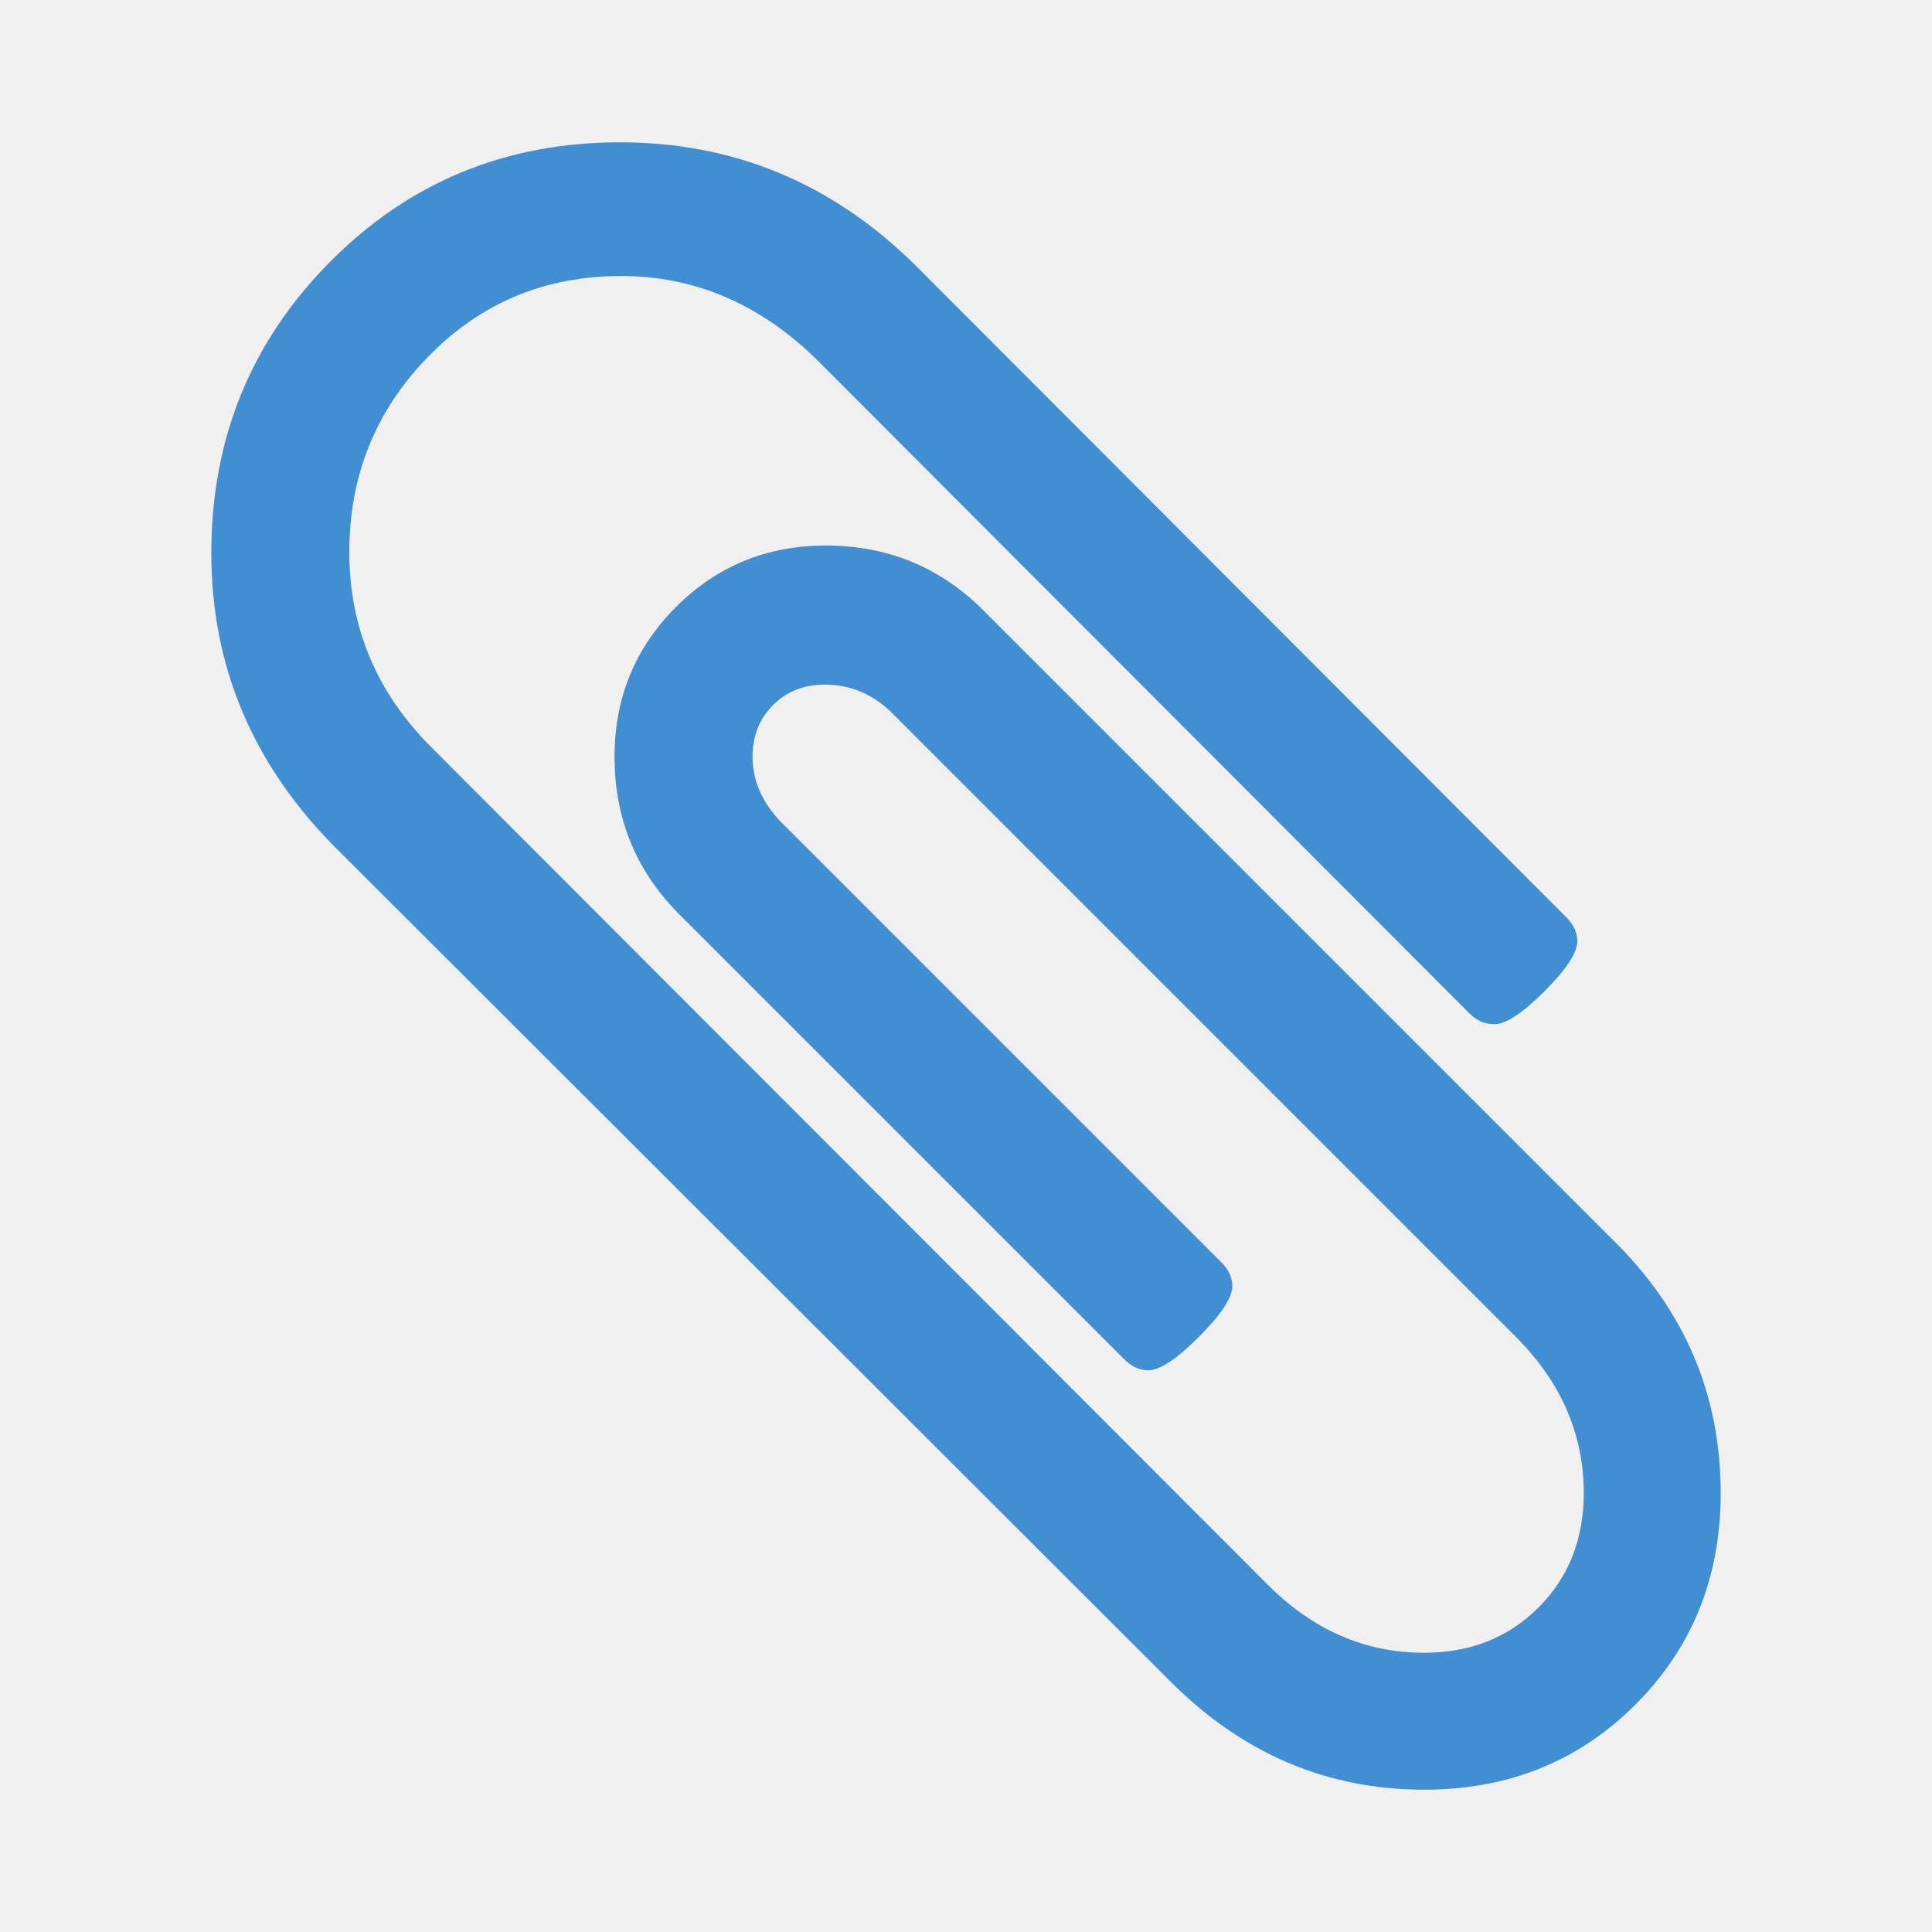
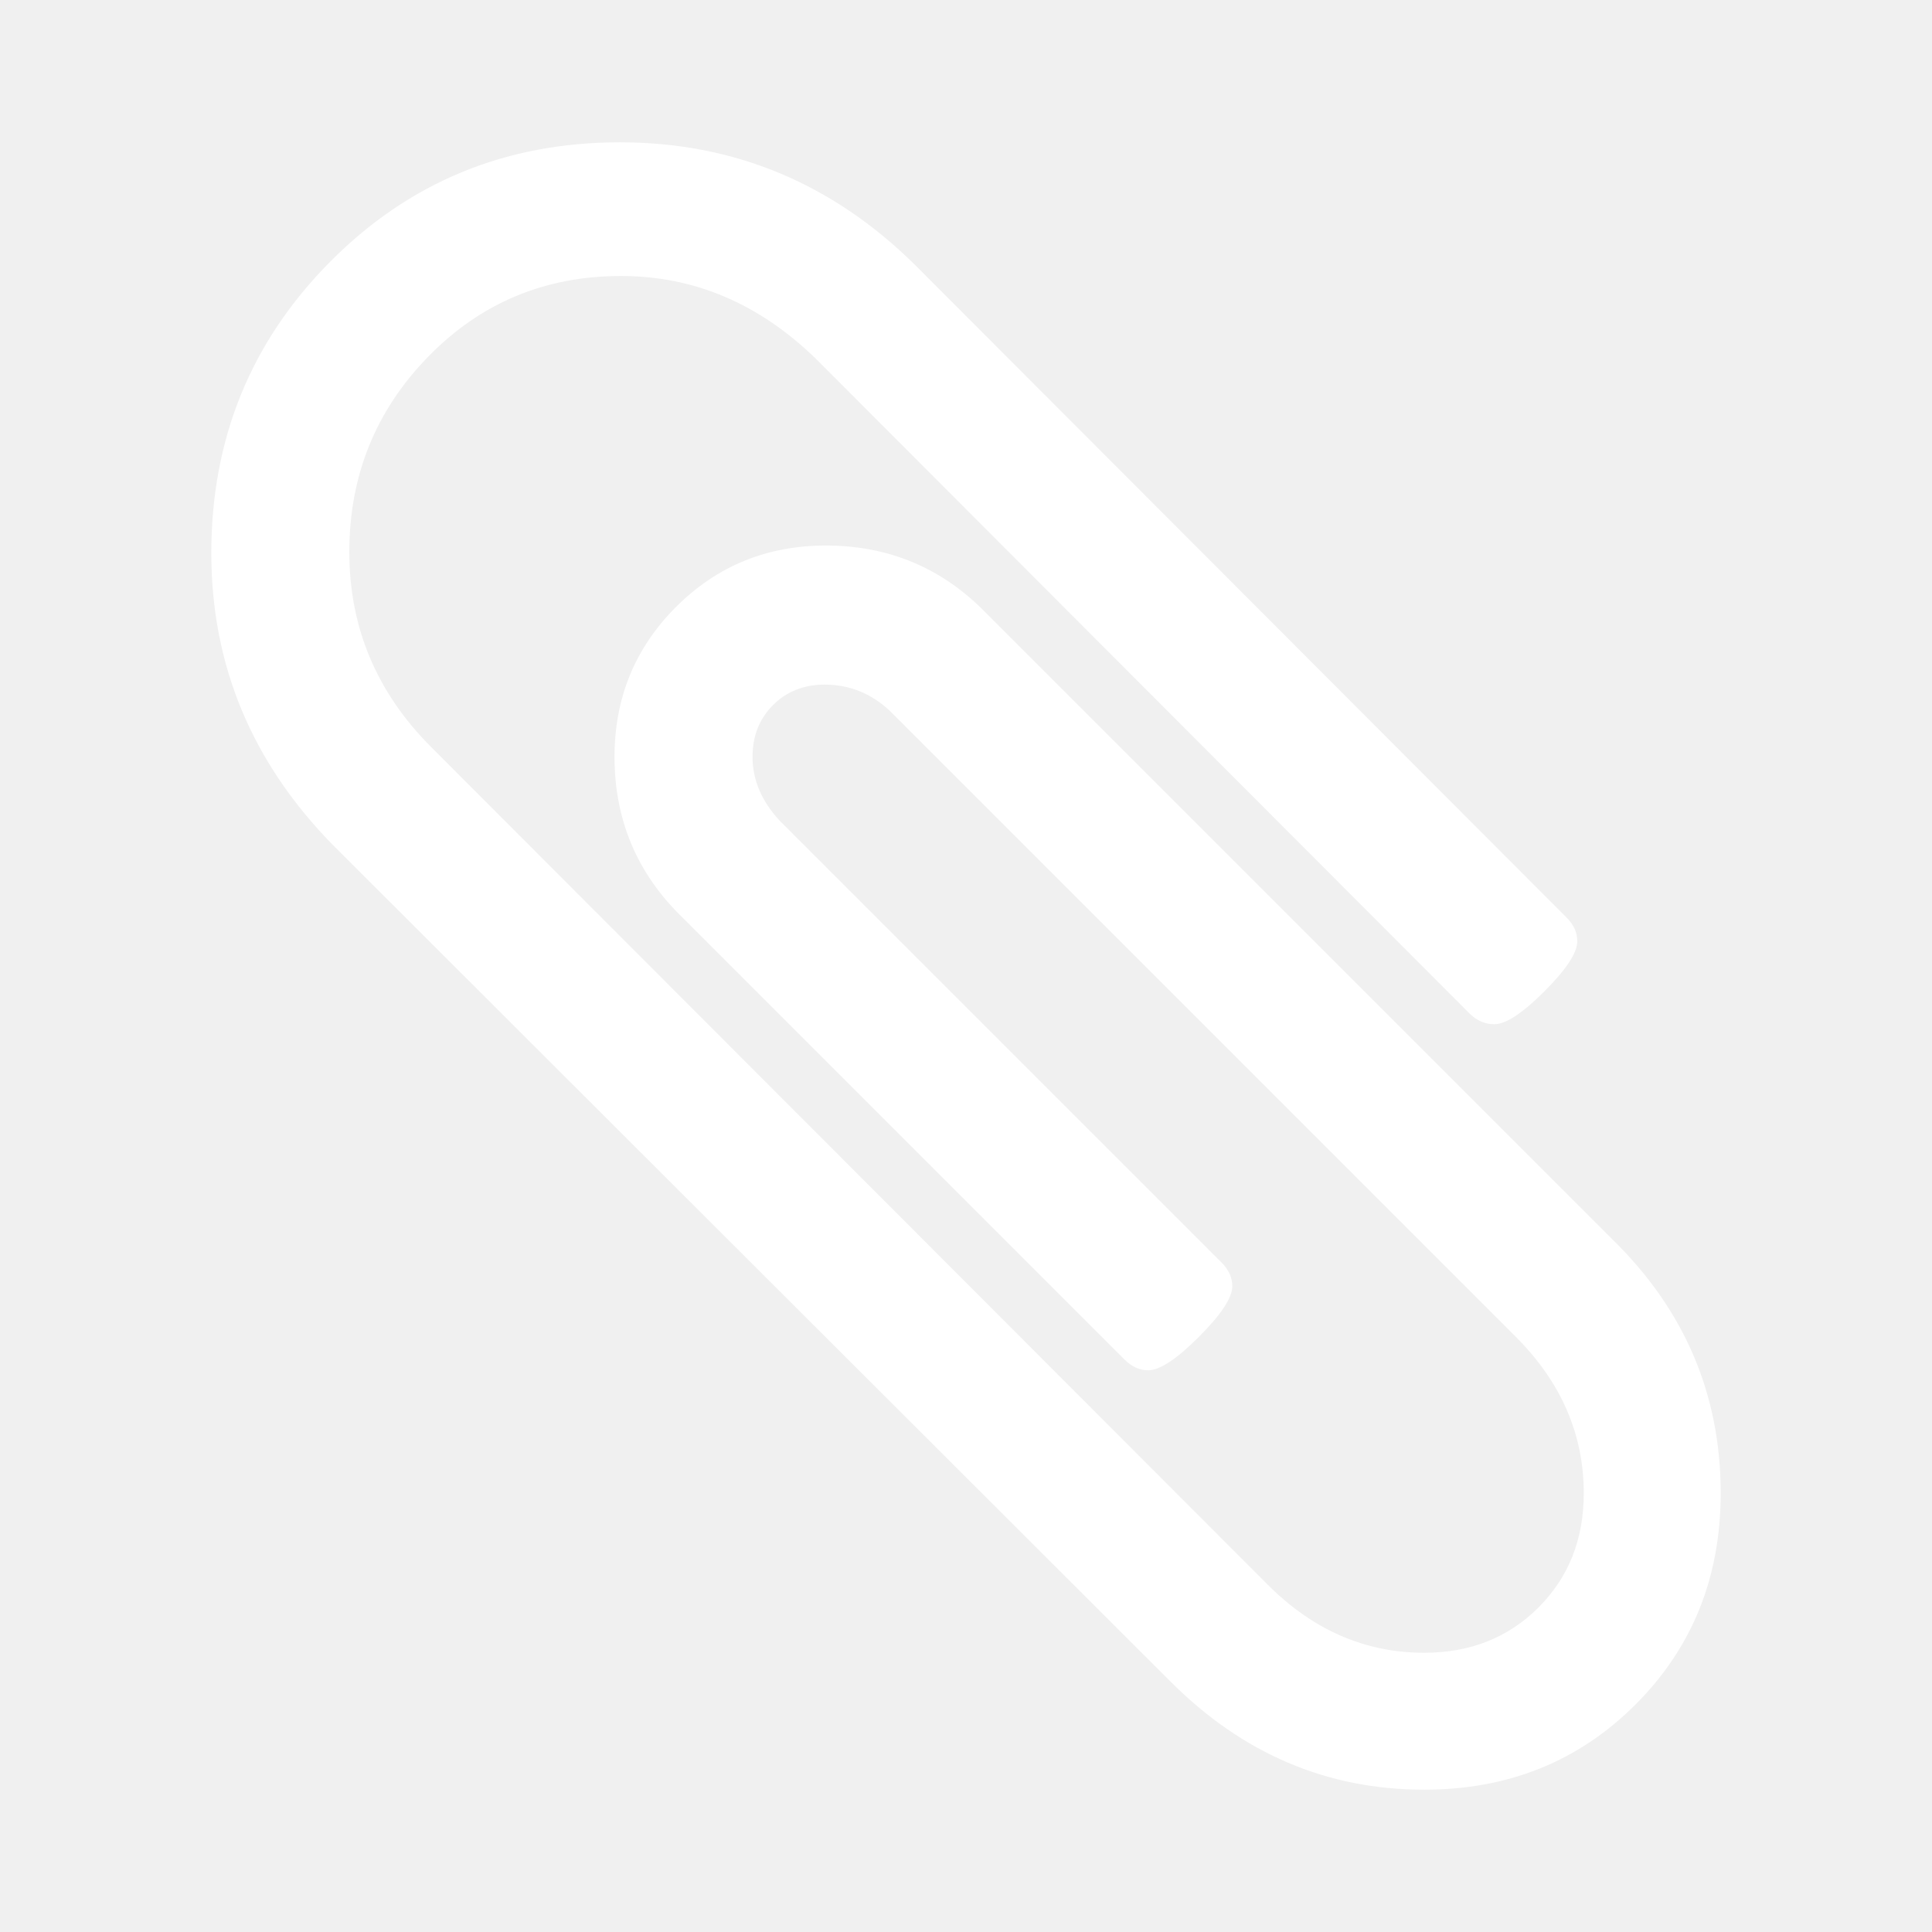
<svg xmlns="http://www.w3.org/2000/svg" width="1792" height="1792" viewBox="0 0 1792 1792">
-   <path d="M1596 1385q0 117-79 196t-196 79q-135 0-235-100l-777-776q-113-115-113-271 0-159 110-270t269-111q158 0 273 113l605 606q10 10 10 22 0 16-30.5 46.5t-46.5 30.5q-13 0-23-10l-606-607q-79-77-181-77-106 0-179 75t-73 181q0 105 76 181l776 777q63 63 145 63 64 0 106-42t42-106q0-82-63-145l-581-581q-26-24-60-24-29 0-48 19t-19 48q0 32 25 59l410 410q10 10 10 22 0 16-31 47t-47 31q-12 0-22-10l-410-410q-63-61-63-149 0-82 57-139t139-57q88 0 149 63l581 581q100 98 100 235z" fill="#418ed3" />
+   <path d="M1596 1385q0 117-79 196t-196 79q-135 0-235-100l-777-776q-113-115-113-271 0-159 110-270t269-111q158 0 273 113l605 606q10 10 10 22 0 16-30.5 46.5t-46.5 30.5q-13 0-23-10l-606-607q-79-77-181-77-106 0-179 75t-73 181q0 105 76 181l776 777q63 63 145 63 64 0 106-42t42-106q0-82-63-145l-581-581q-26-24-60-24-29 0-48 19t-19 48q0 32 25 59l410 410q10 10 10 22 0 16-31 47t-47 31q-12 0-22-10l-410-410q-63-61-63-149 0-82 57-139t139-57q88 0 149 63l581 581q100 98 100 235z" fill="#FFFFFF" />
</svg>
